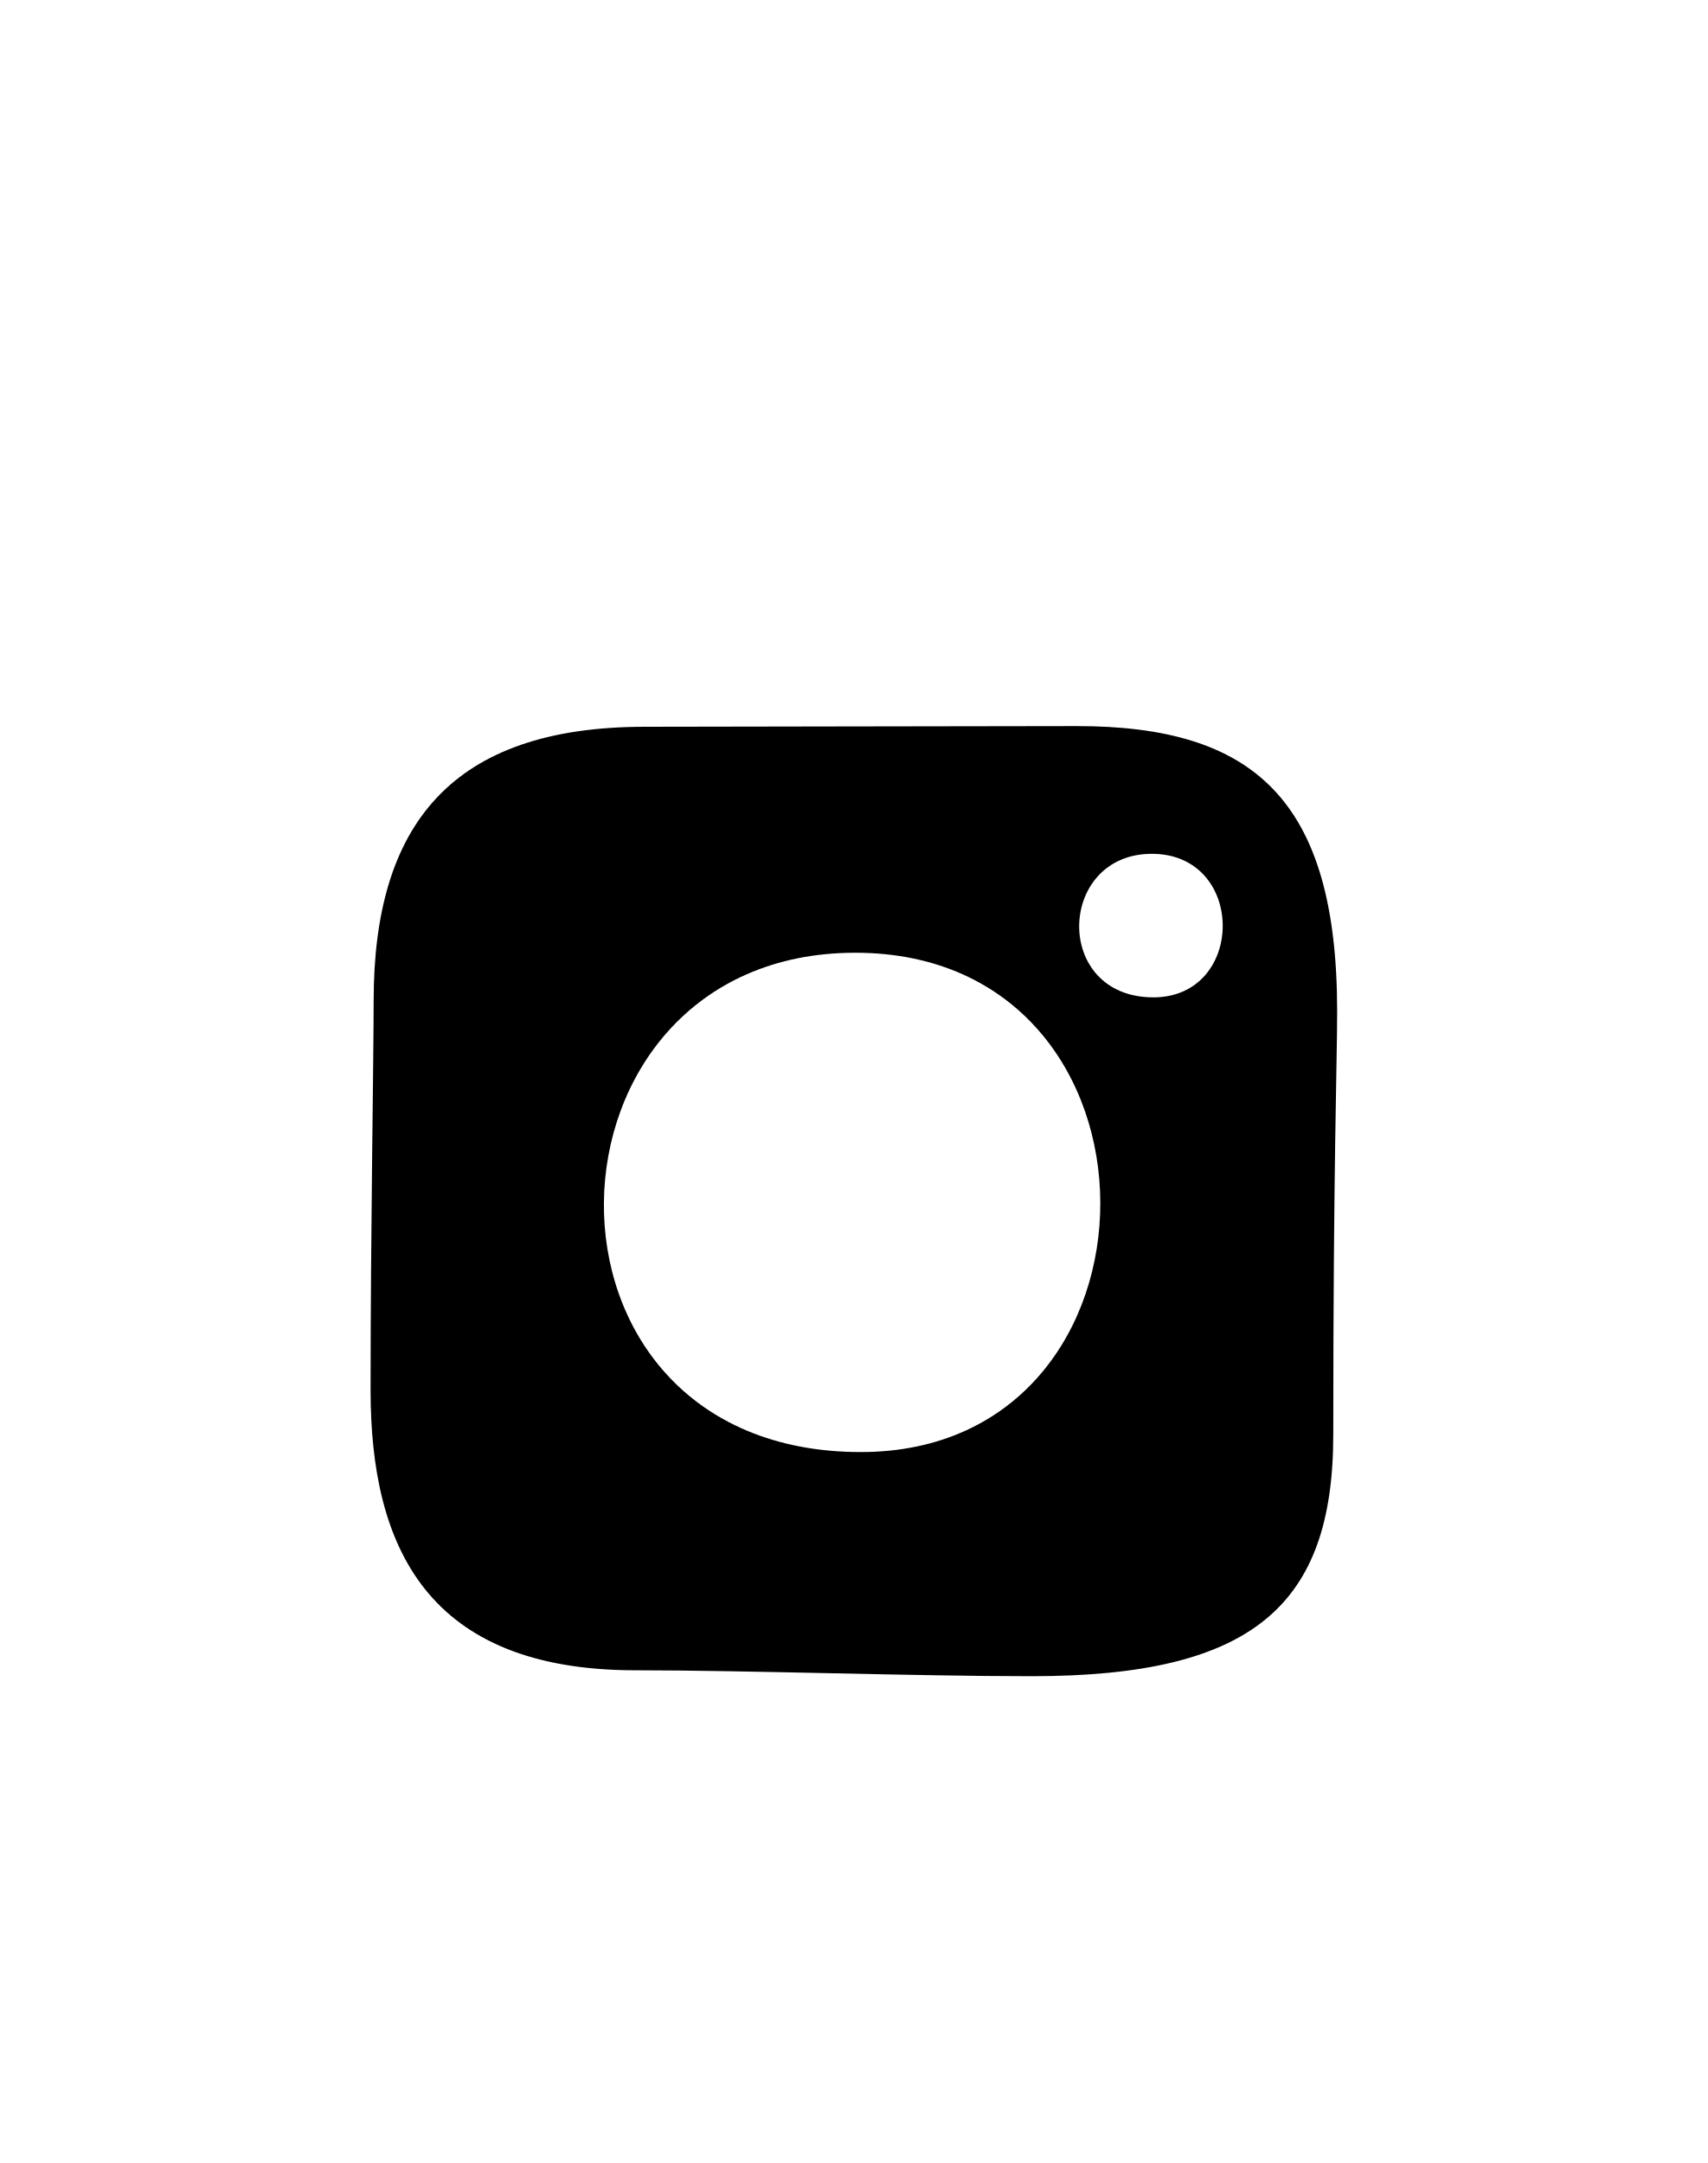
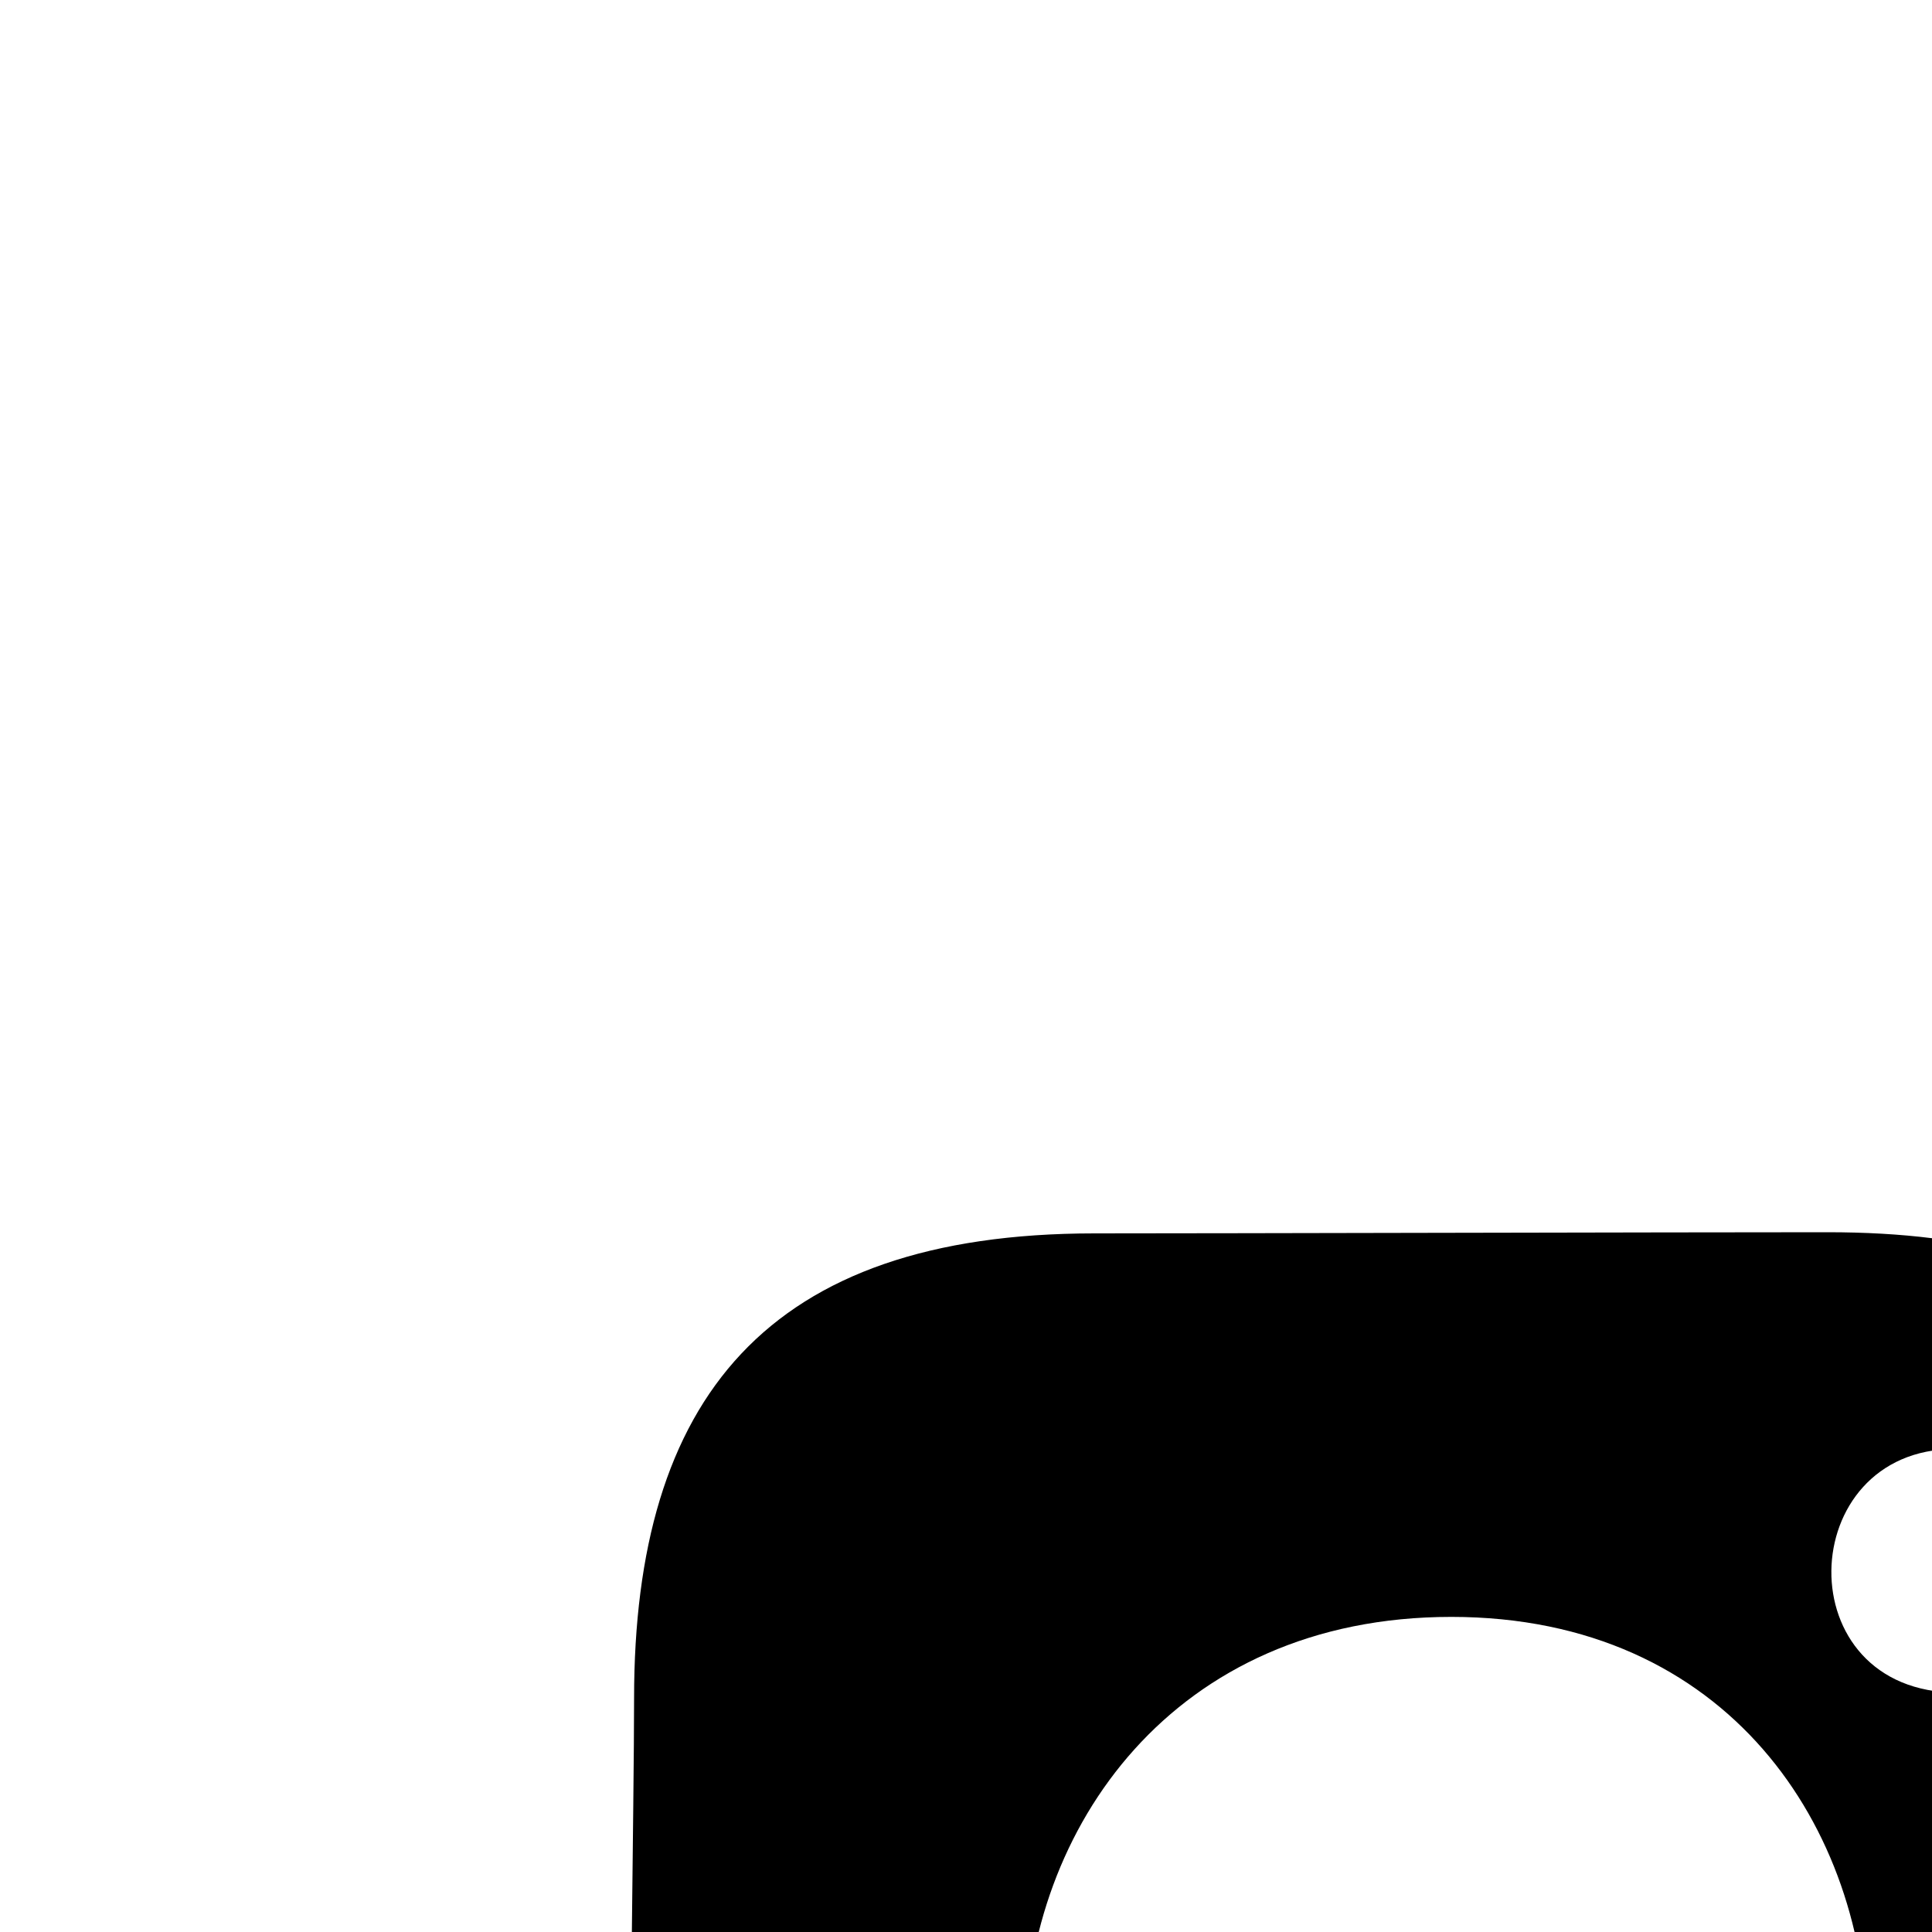
- <svg xmlns="http://www.w3.org/2000/svg" id="Слой_1" data-name="Слой 1" viewBox="0 0 150 190">
+ <svg xmlns="http://www.w3.org/2000/svg" id="Слой_1" data-name="Слой 1" viewBox="0 0 100 100">
  <defs>
    <style>.cls-1{fill-rule:evenodd;}</style>
  </defs>
  <path class="cls-1" d="M90.62,147.24c-10.32,0-25-.52-34.79-.52-18.31,0-23.28-10.83-23.28-24.6s.27-29,.27-34.22c0-15.47,6.85-24.06,23.83-24.06,6.28,0,29.9-.06,37.94-.06,15.45,0,22.86,6.38,22.86,25.06,0,4.61-.34,13.24-.34,37.17C117.11,141.06,110,147.24,90.62,147.24ZM75.12,83.69c-28.82,0-30.21,43.86.49,43.86C103.65,127.55,103.83,83.69,75.12,83.69ZM101.17,75c-8.33,0-8.73,12.61.15,12.61C109.42,87.59,109.48,75,101.17,75Z" />
</svg>
